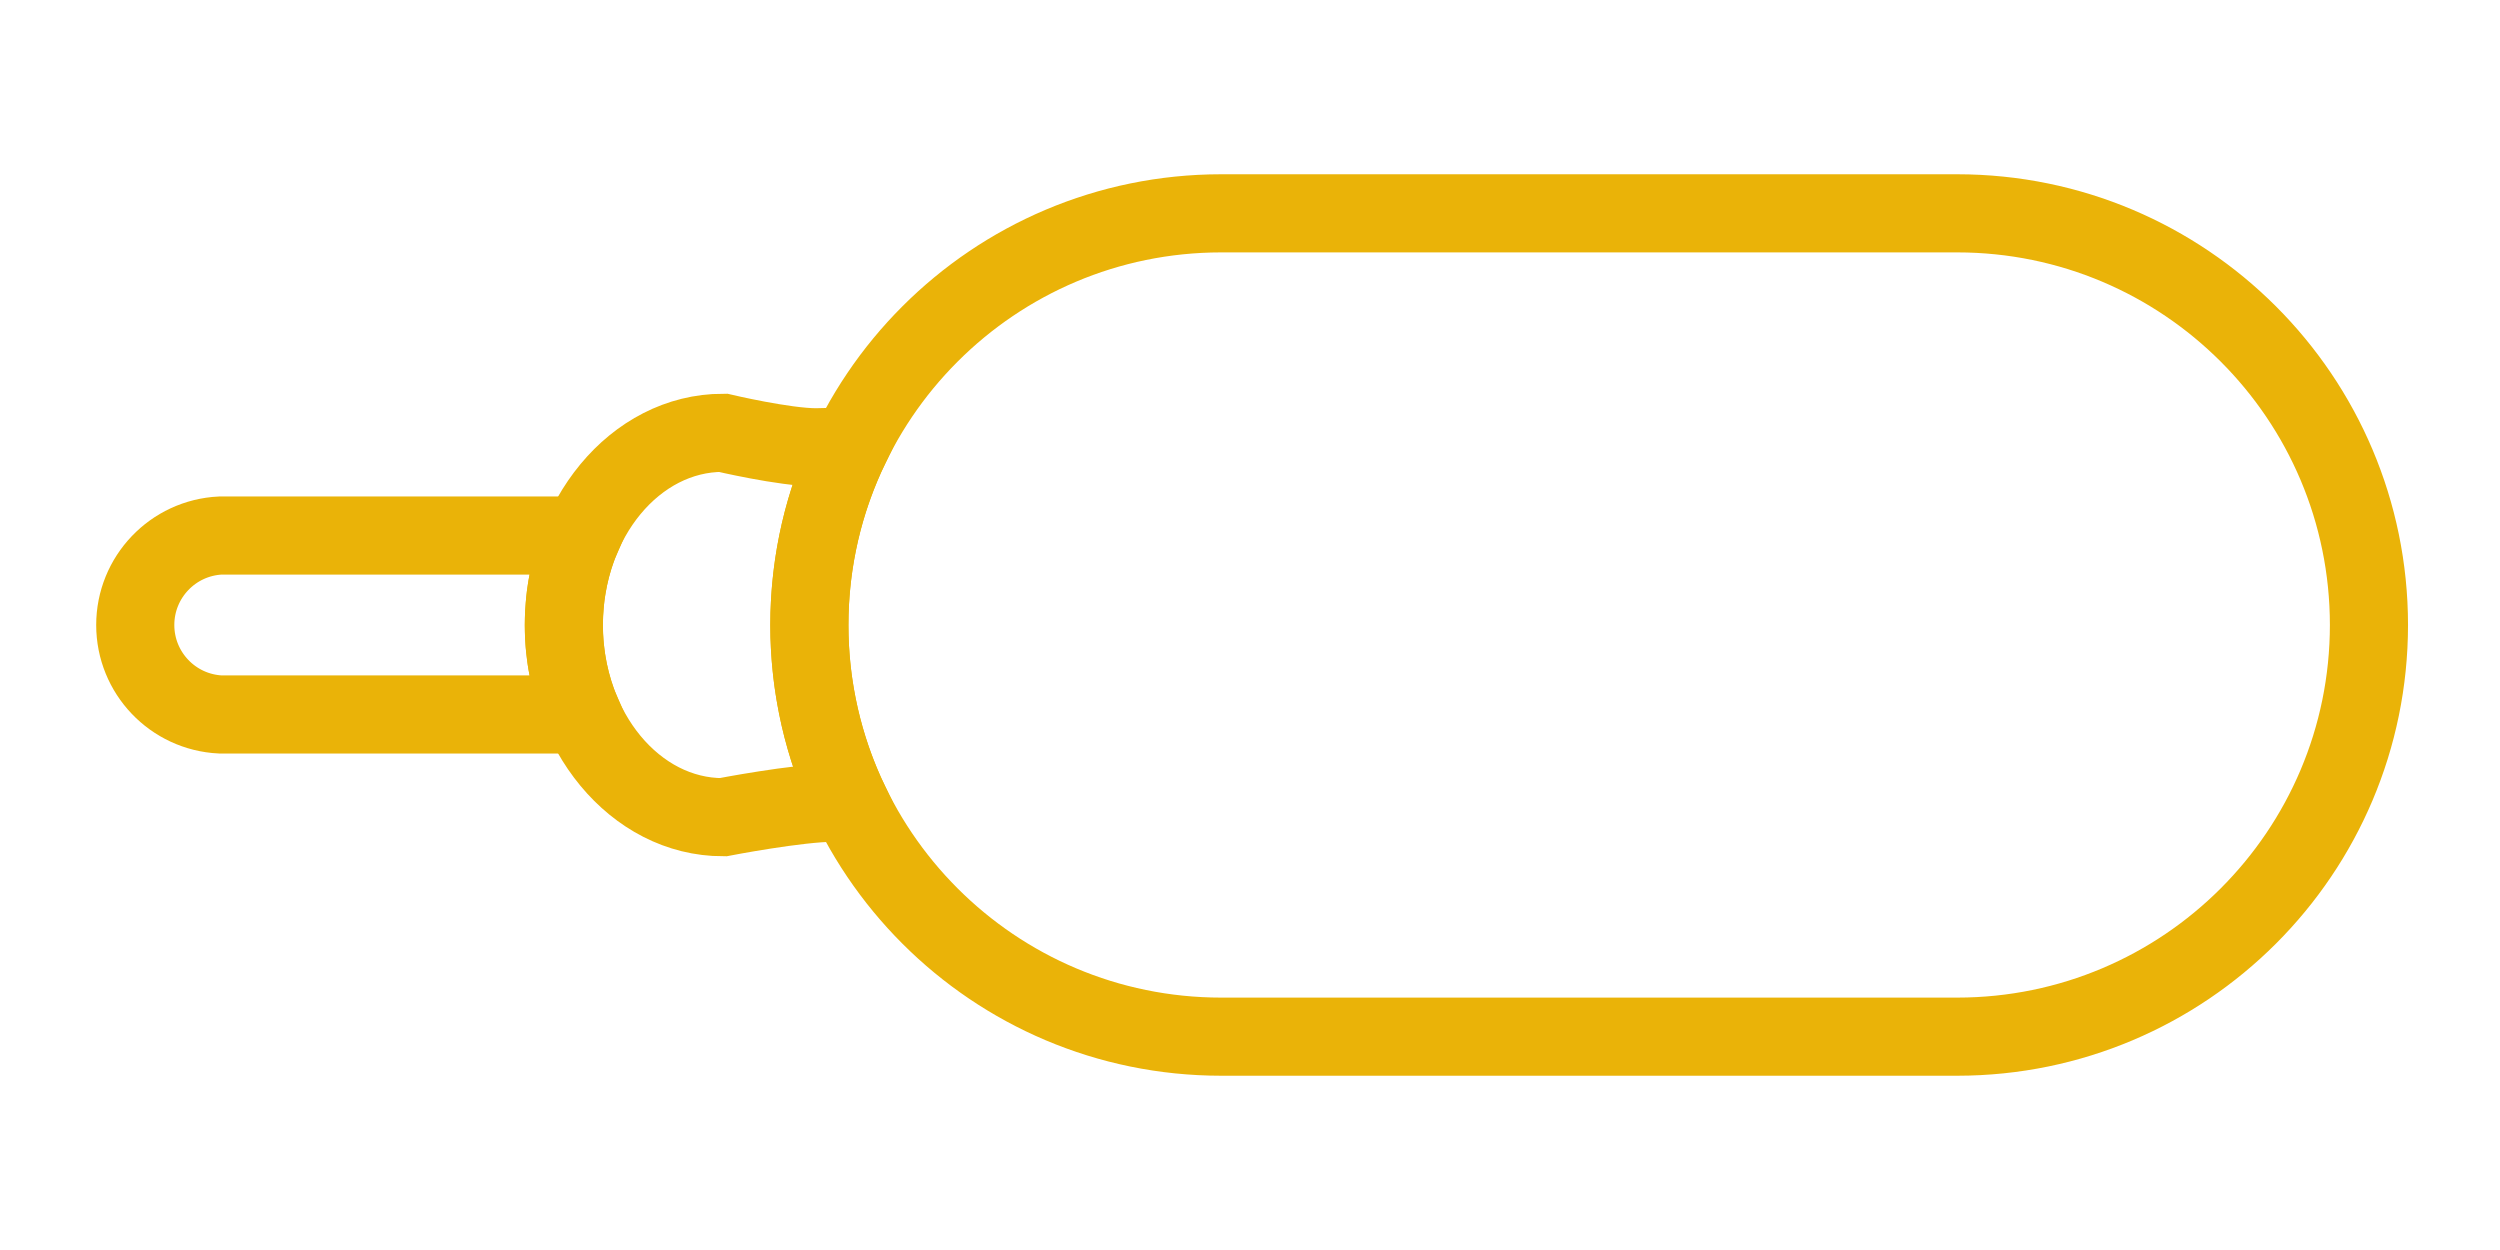
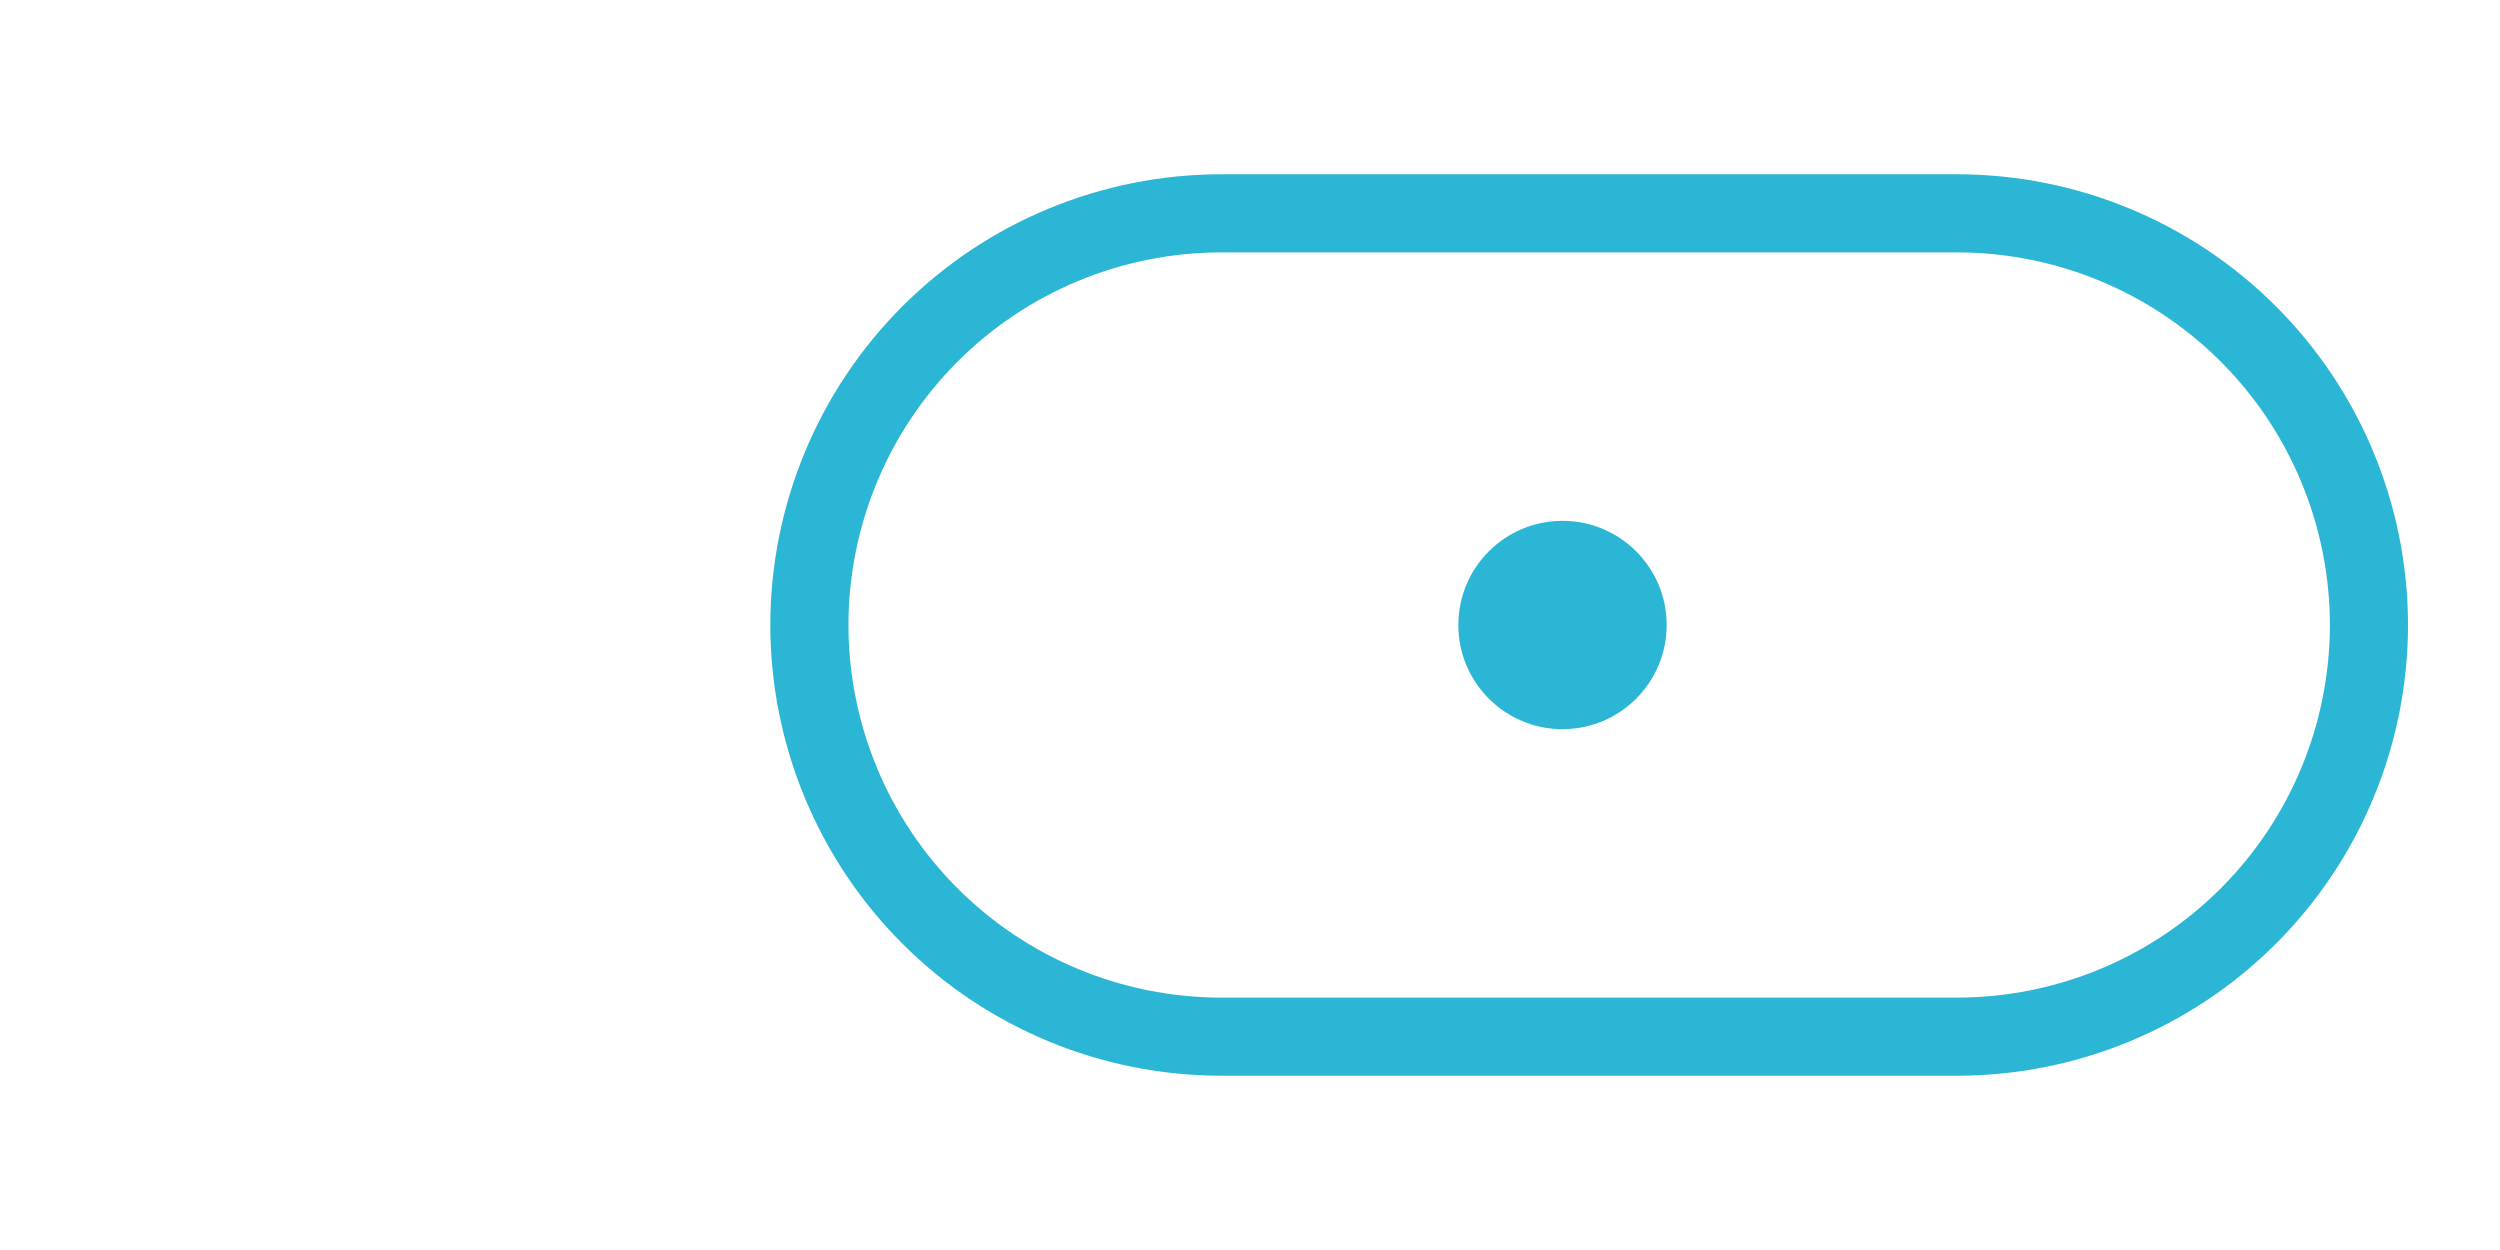
- <svg xmlns="http://www.w3.org/2000/svg" fill="none" viewBox="0 0 24 12" stroke-width="0.75" stroke="#eab308">
-   <path d="M18.79 9.952A3.954 3.954 0 0 0 22.742 6a3.954 3.954 0 0 0-3.952-3.952h-7.068A3.954 3.954 0 0 0 7.77 6a3.954 3.954 0 0 0 3.952 3.952h7.068Z" />
-   <path d="M8.159 7.711A3.938 3.938 0 0 1 7.77 6c0-.616.141-1.198.393-1.718a6.77 6.77 0 0 1-.328.012c-.305 0-.894-.139-.894-.139-.843 0-1.528.827-1.528 1.845s.685 1.845 1.528 1.845c0 0 .718-.139 1.067-.139.044 0 .095.002.151.005Z" />
-   <path d="M5.589 5.141H2.117a.86.86 0 0 0 0 1.718h3.472A2.15 2.15 0 0 1 5.413 6c0-.31.064-.602.176-.859Z" />
+ <svg xmlns="http://www.w3.org/2000/svg" width="24" height="12" viewBox="0 0 24 12" fill="none">
+   <path d="M18.79 9.952C19.838 9.951 20.843 9.535 21.584 8.794C22.325 8.053 22.741 7.048 22.742 6C22.741 4.952 22.325 3.947 21.584 3.206C20.843 2.465 19.838 2.049 18.79 2.048H11.722C10.674 2.049 9.669 2.465 8.928 3.206C8.187 3.947 7.771 4.952 7.77 6C7.771 7.048 8.187 8.053 8.928 8.794C9.669 9.535 10.674 9.951 11.722 9.952H18.79Z" stroke="#2AB6D4" stroke-width="0.75" />
+   <circle cx="15" cy="6" r="1" fill="#2AB6D4" />
</svg>
